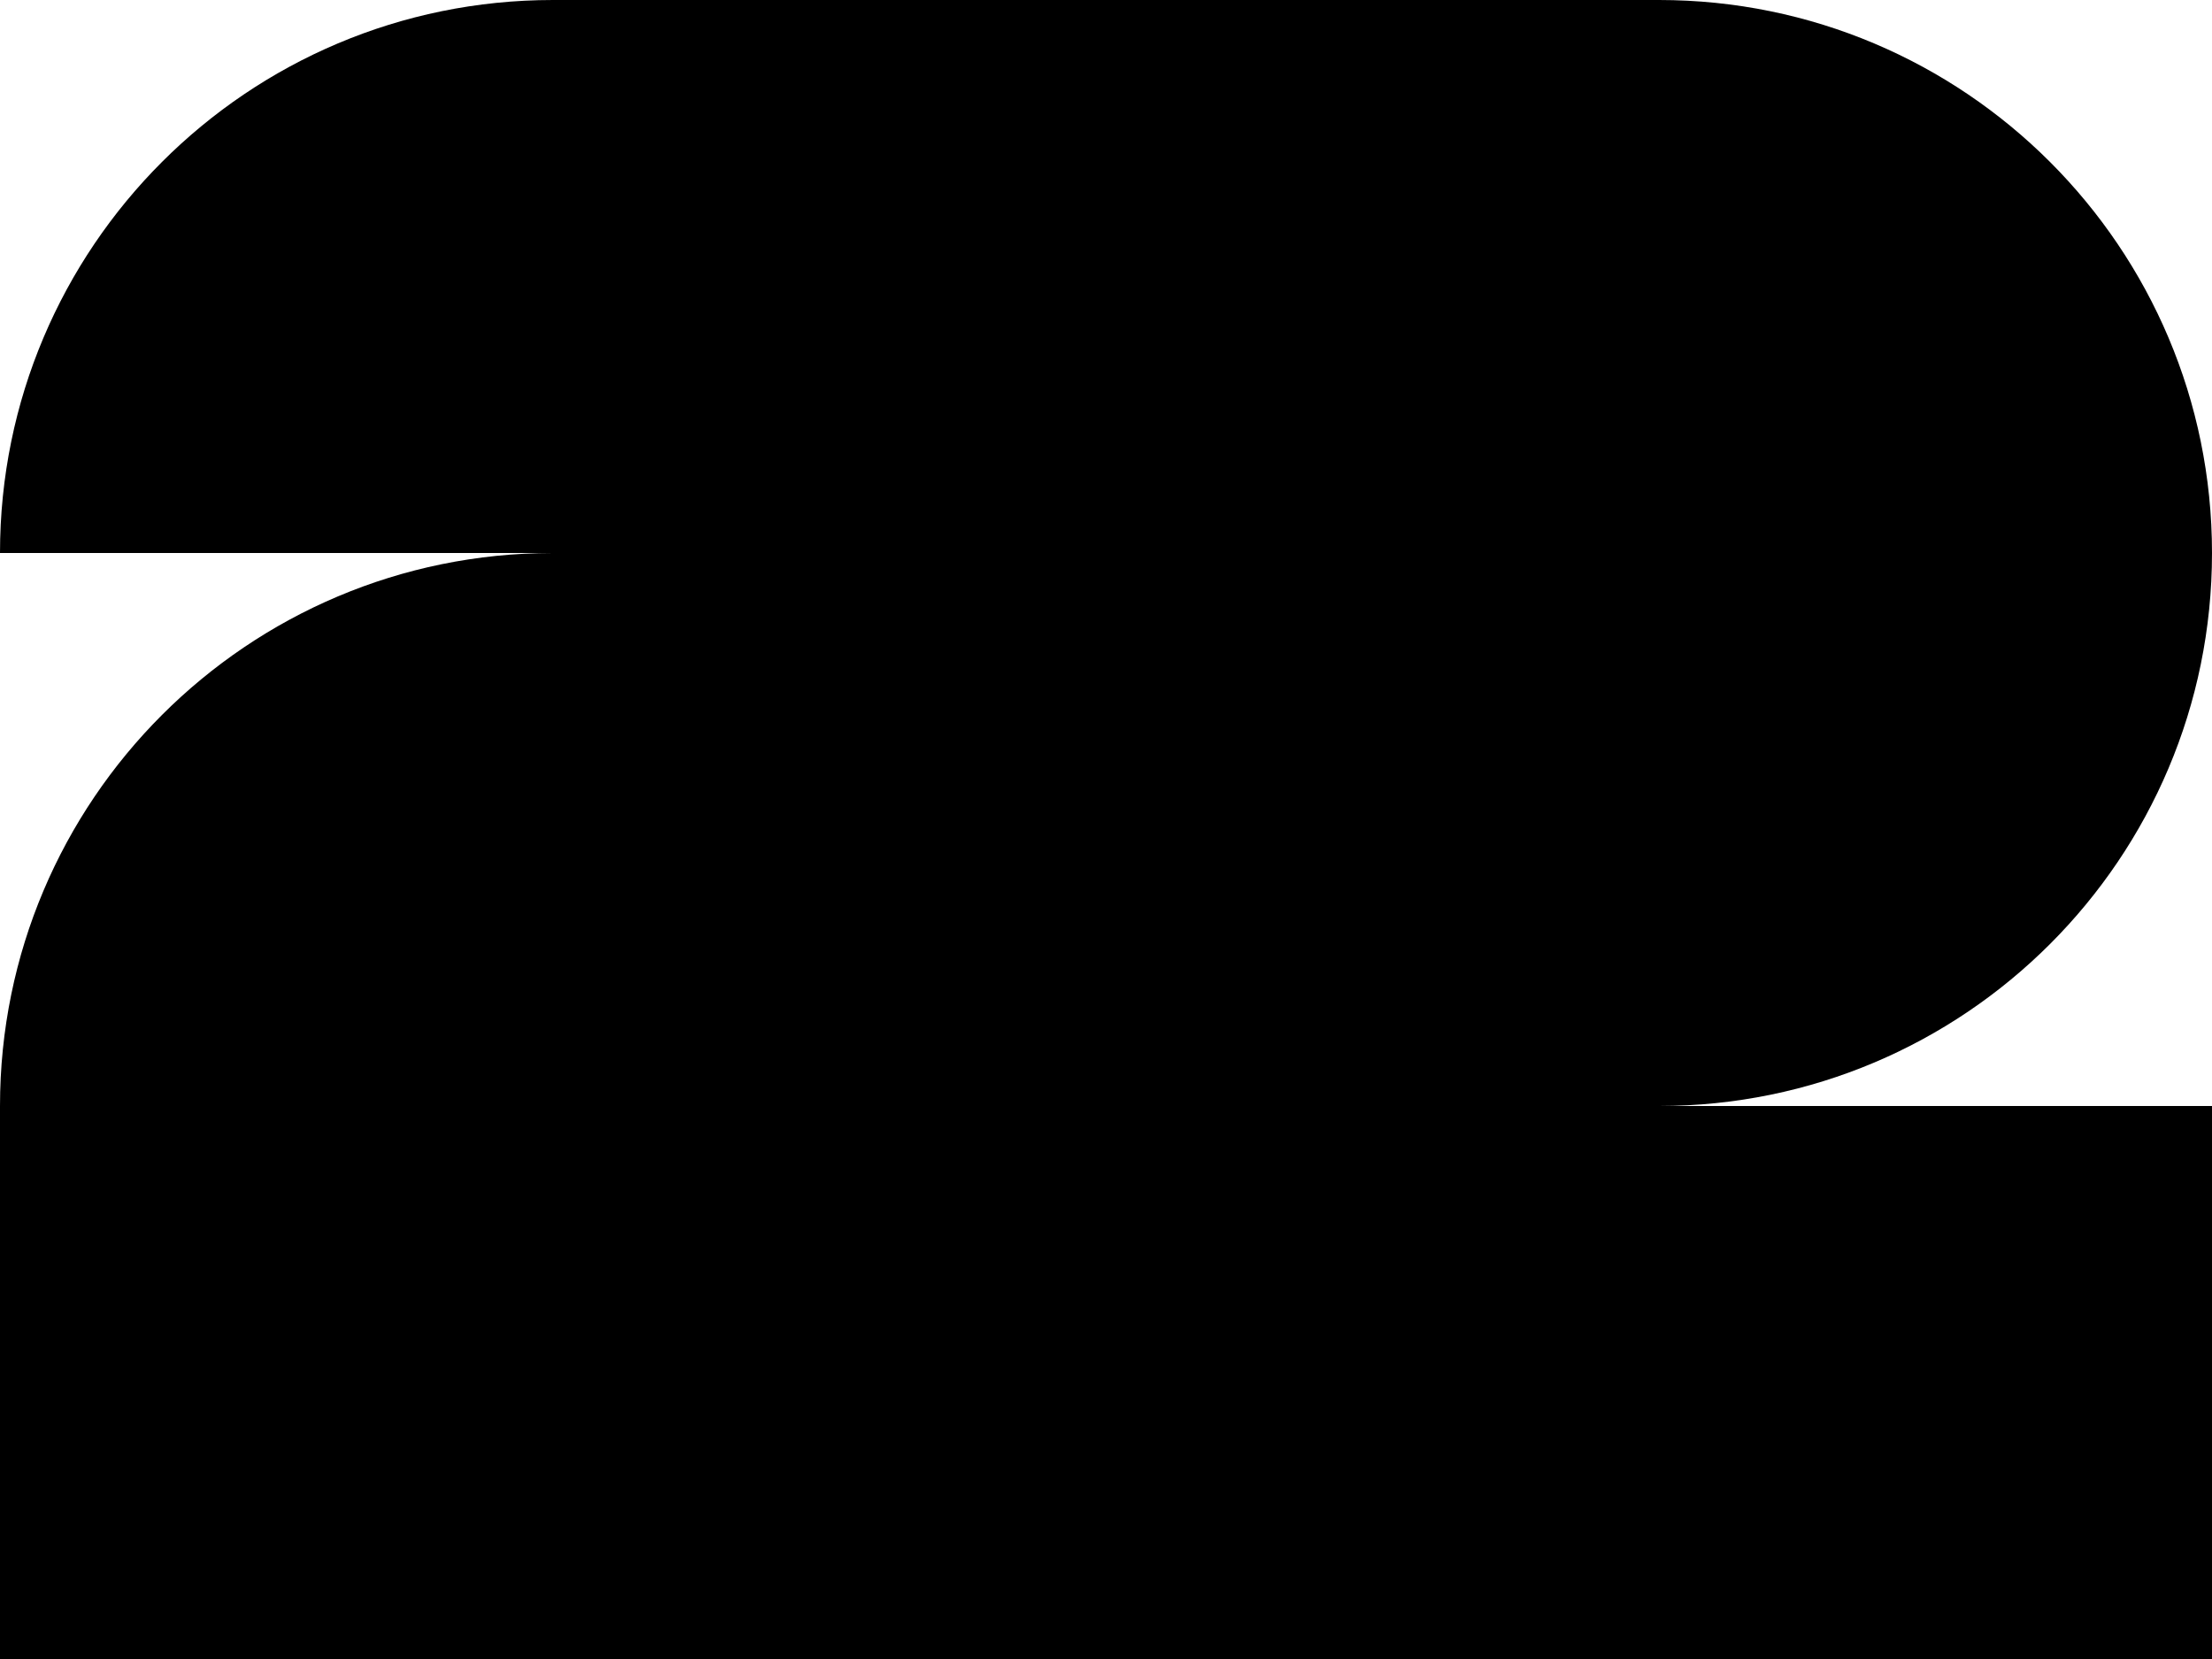
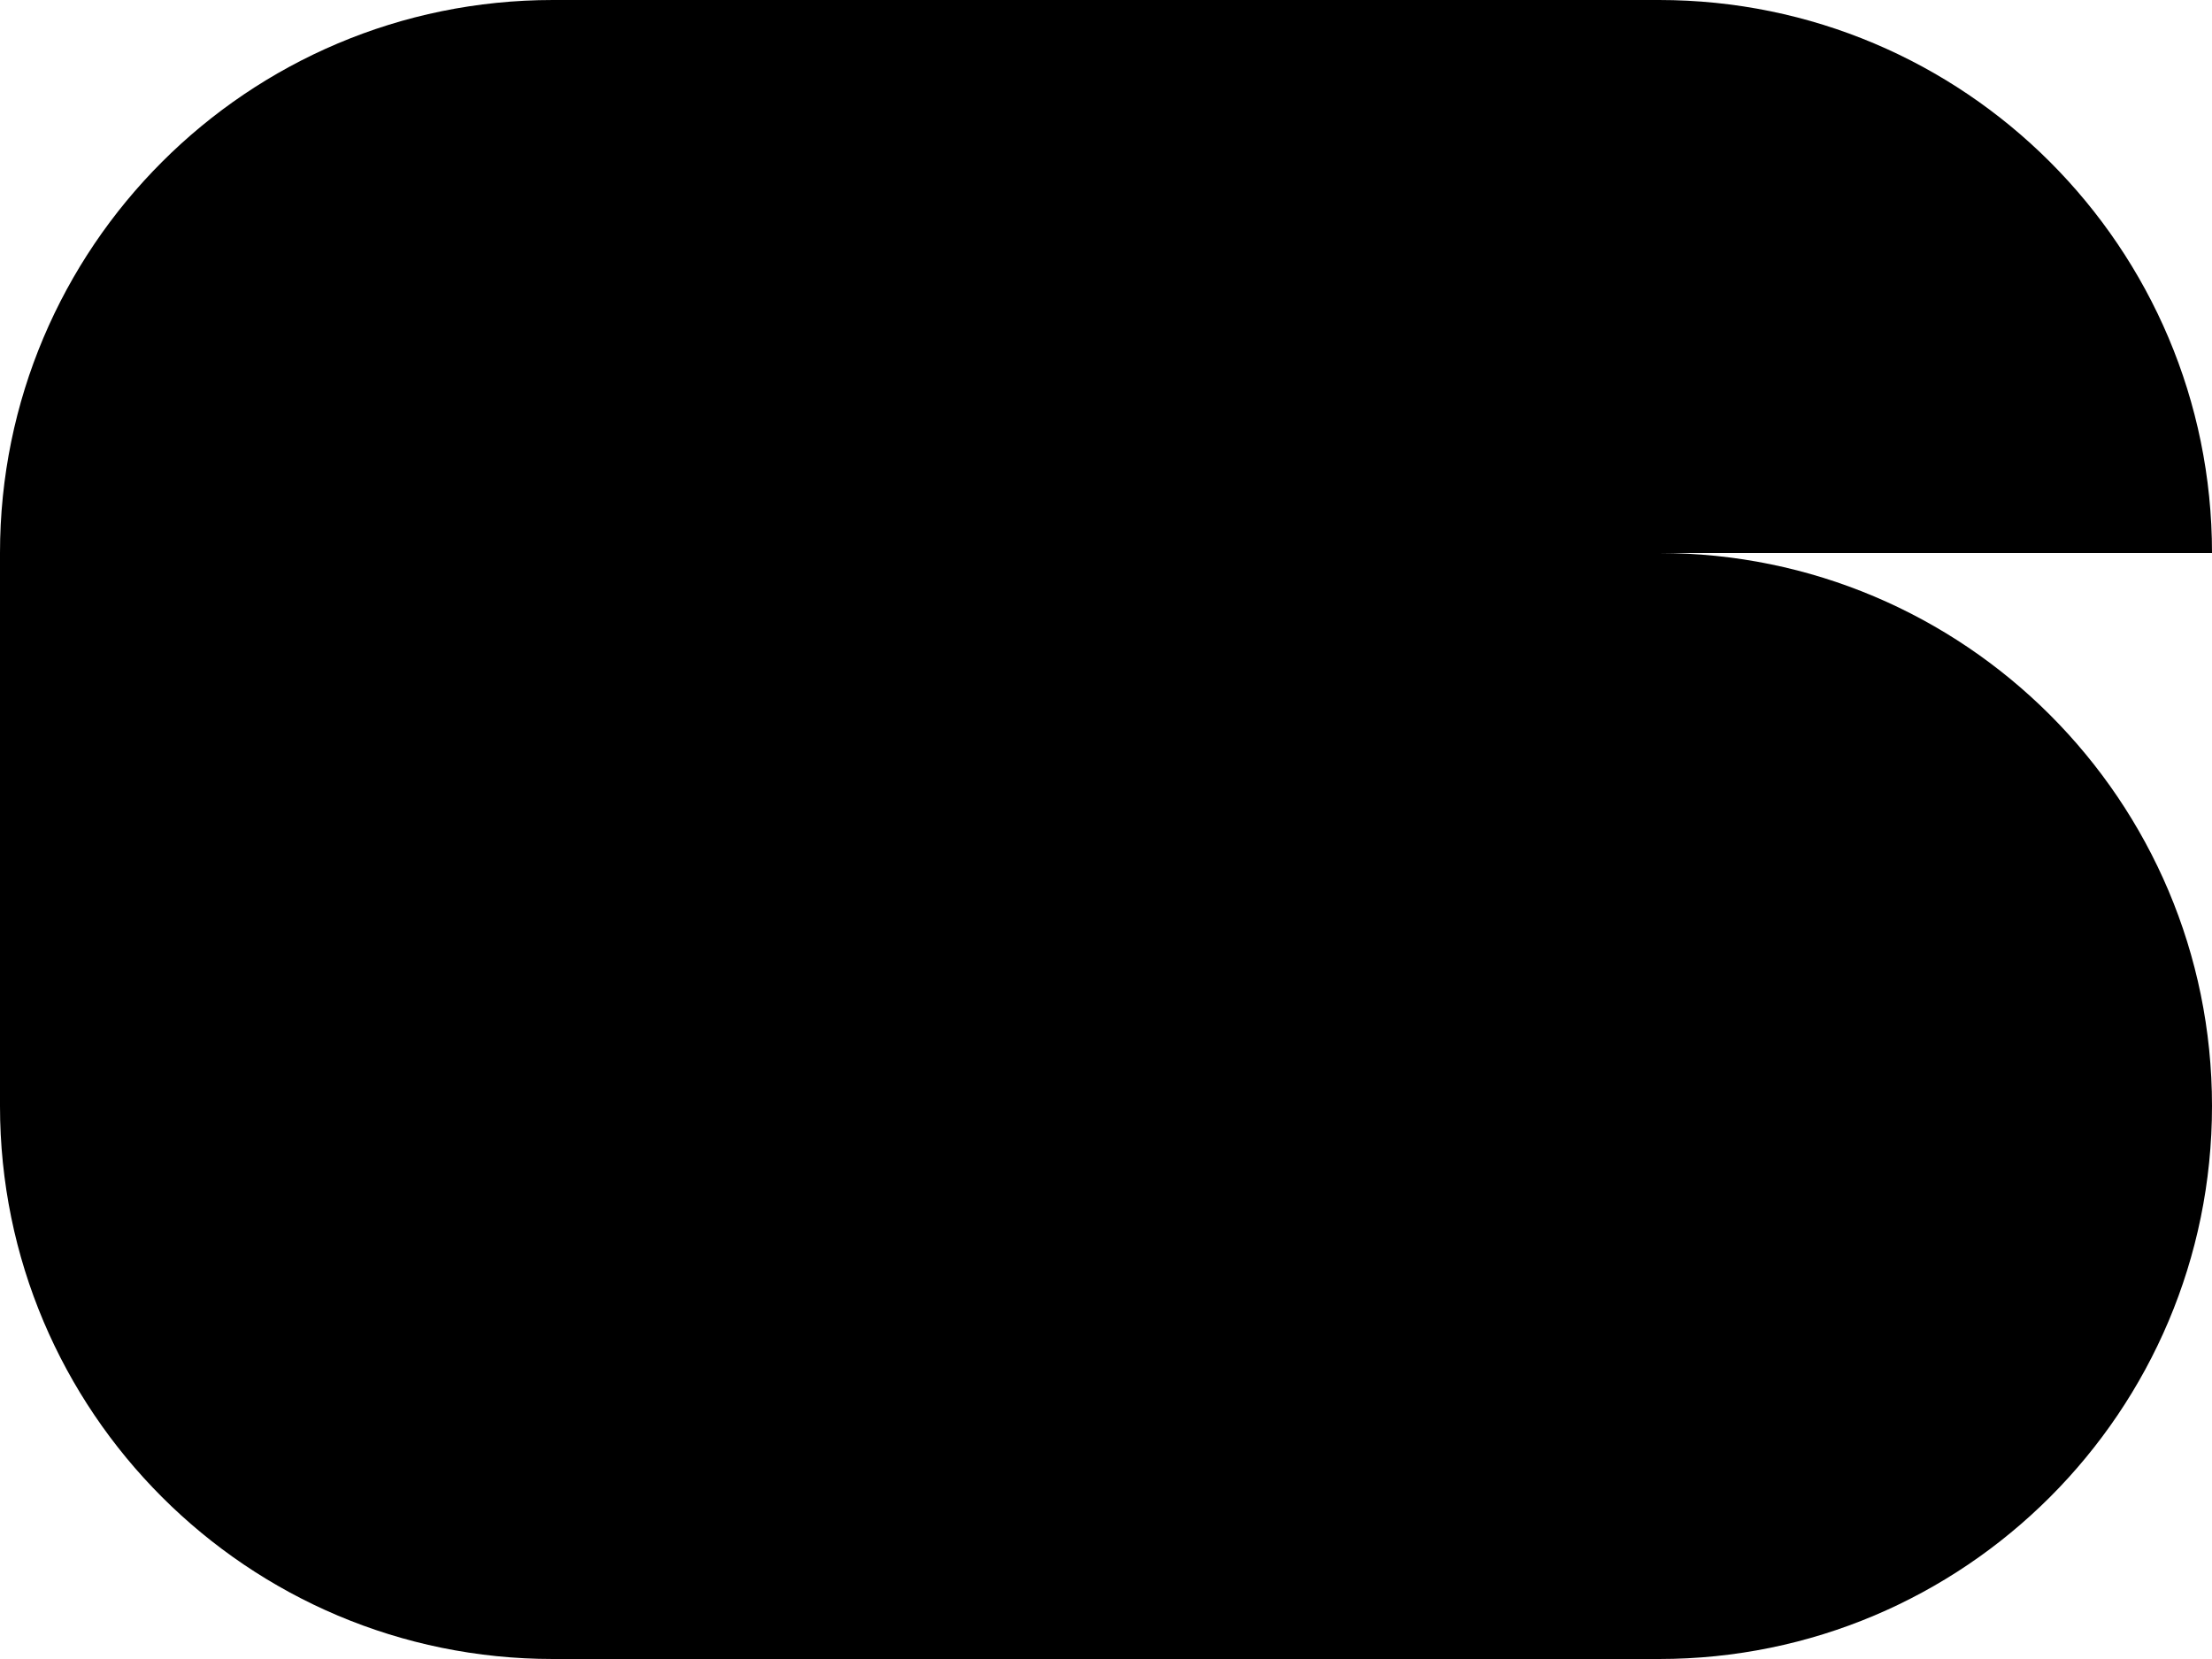
<svg xmlns="http://www.w3.org/2000/svg" width="1000" height="750" viewBox="0 0 1000 750" fill="none">
-   <path d="M750 0C888.071 0 1000 111.929 1000 250C1000 388.071 888.071 500 750 500H1000V750H0V500C0 361.929 111.929 250 250 250H0C0 111.929 111.929 0 250 0H750Z" fill="black" />
+   <path d="M750 0C888.071 0 1000 111.929 1000 250H750C888.071 250 1000 361.929 1000 500C1000 638.071 888.071 750 750 750H250C111.929 750 0 638.071 0 500V250C0 111.929 111.929 0 250 0H750Z" fill="black" />
</svg>
